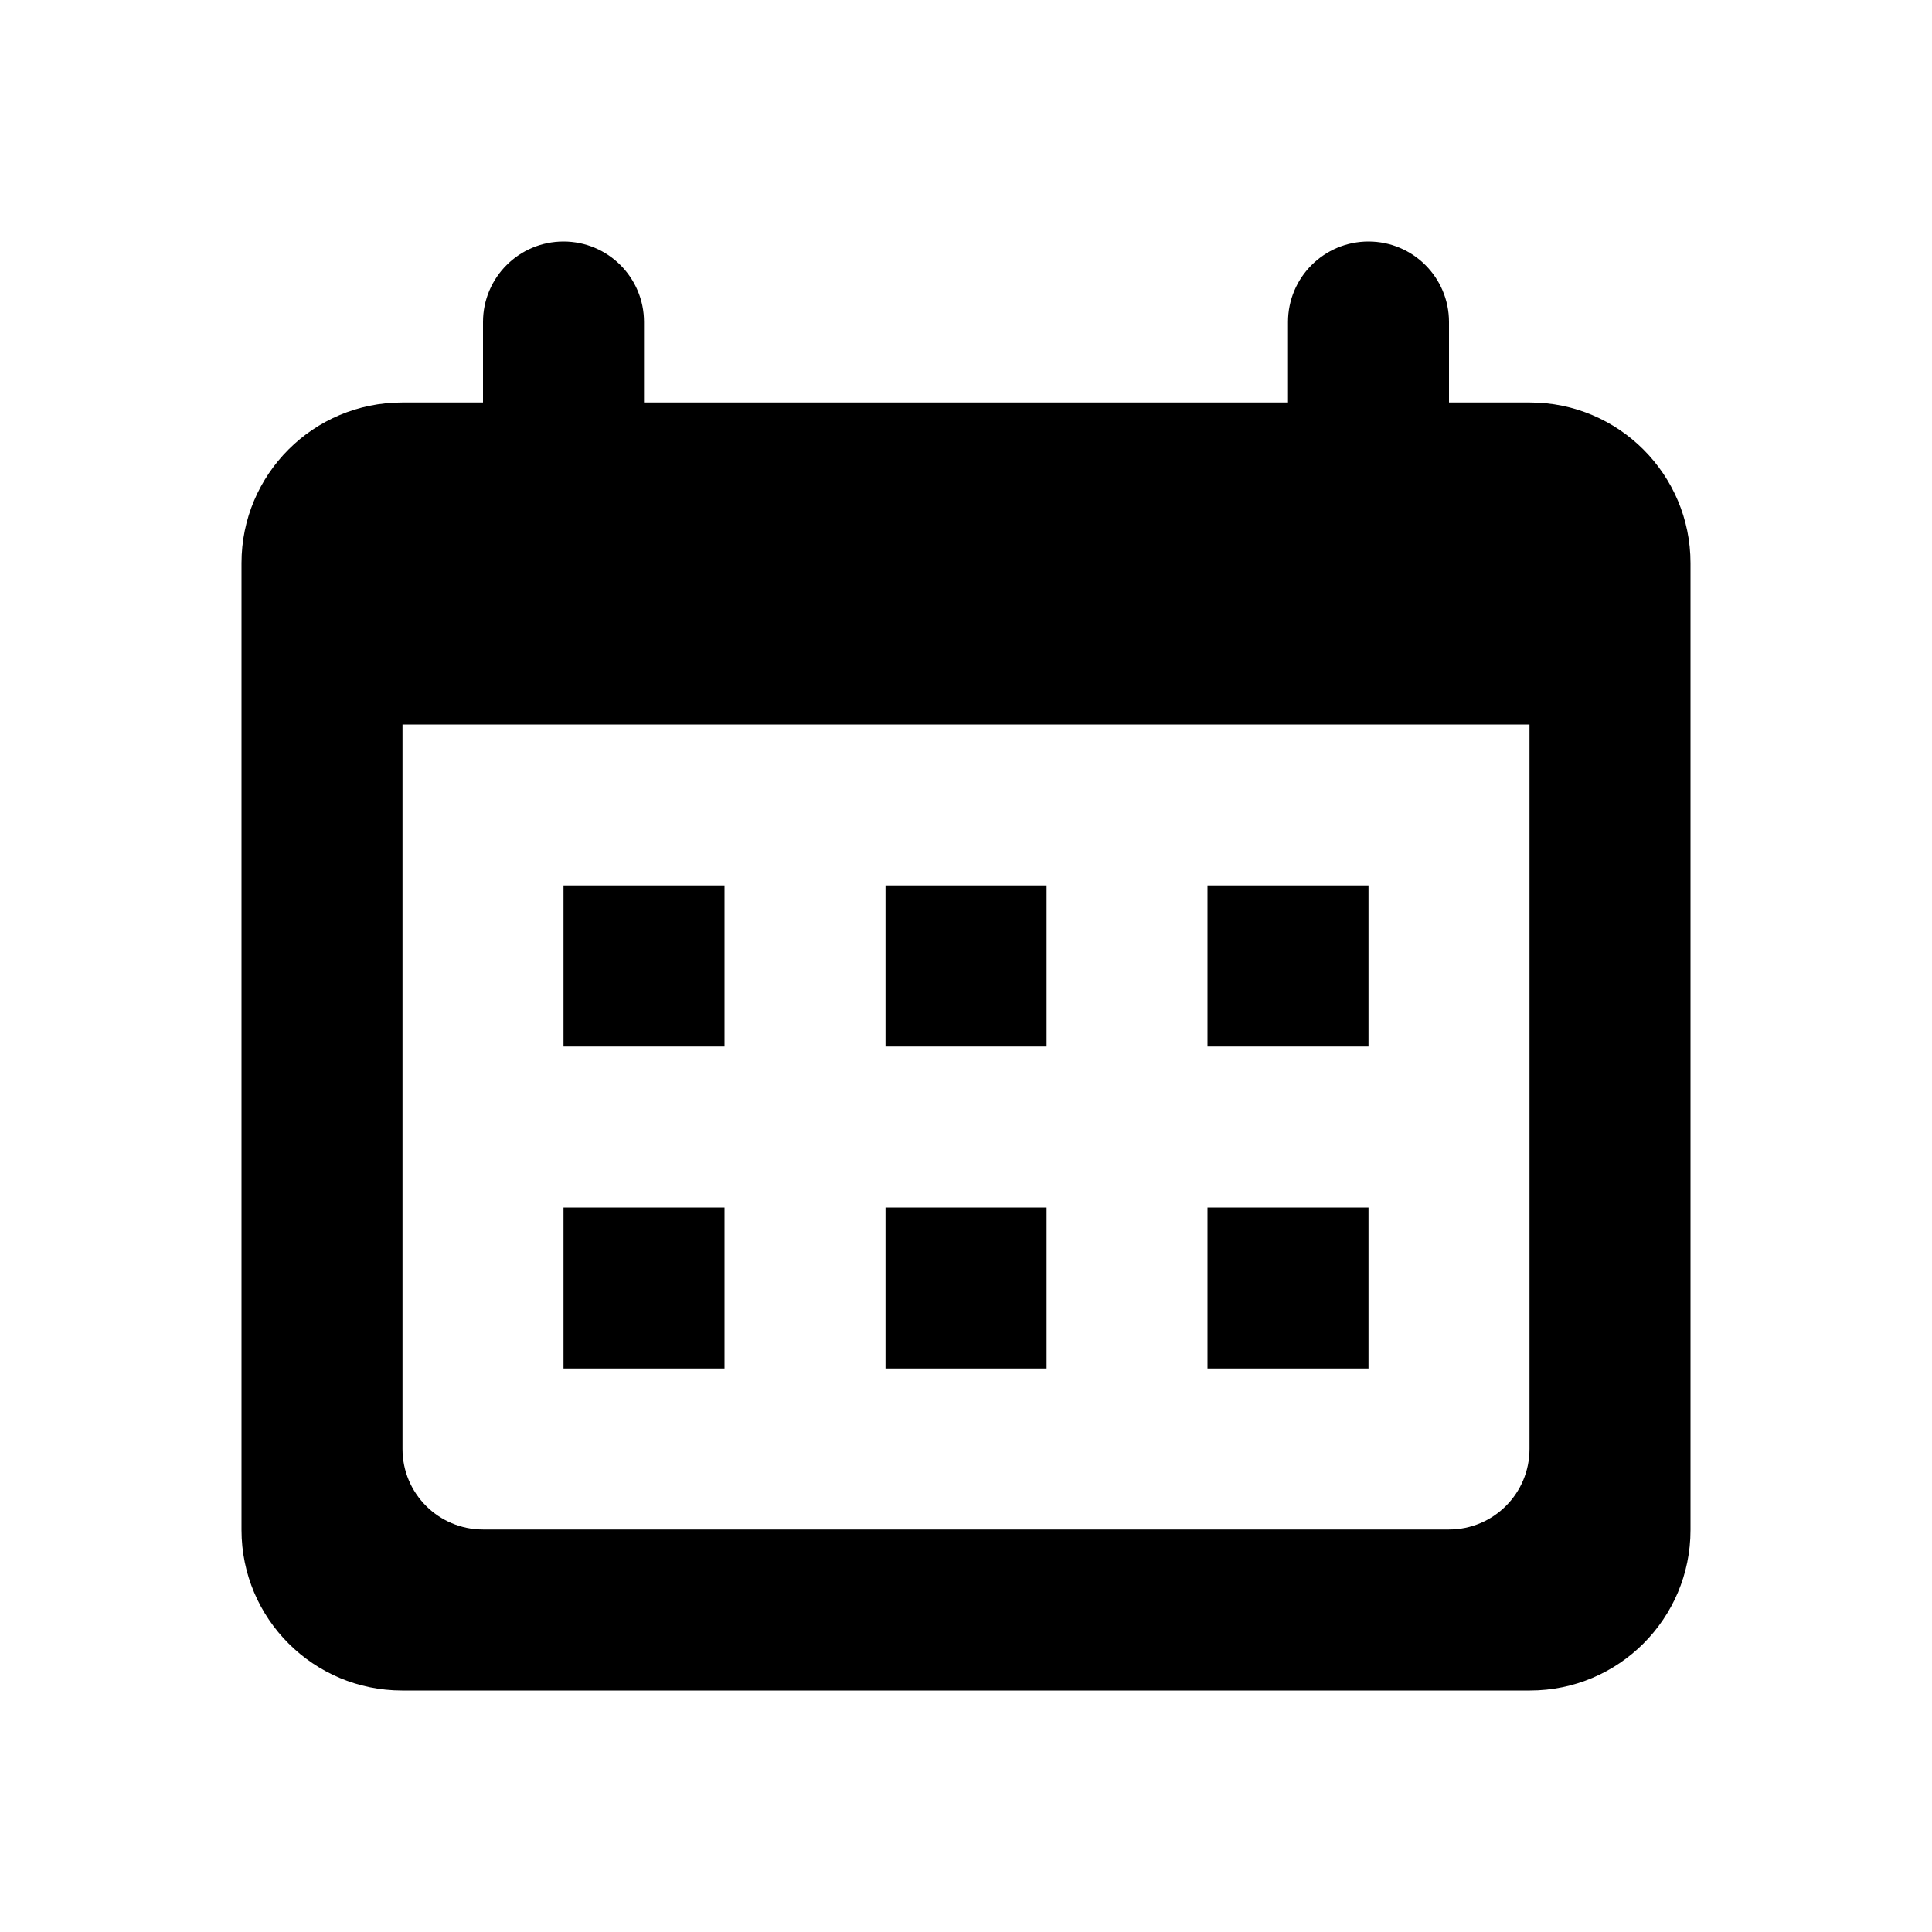
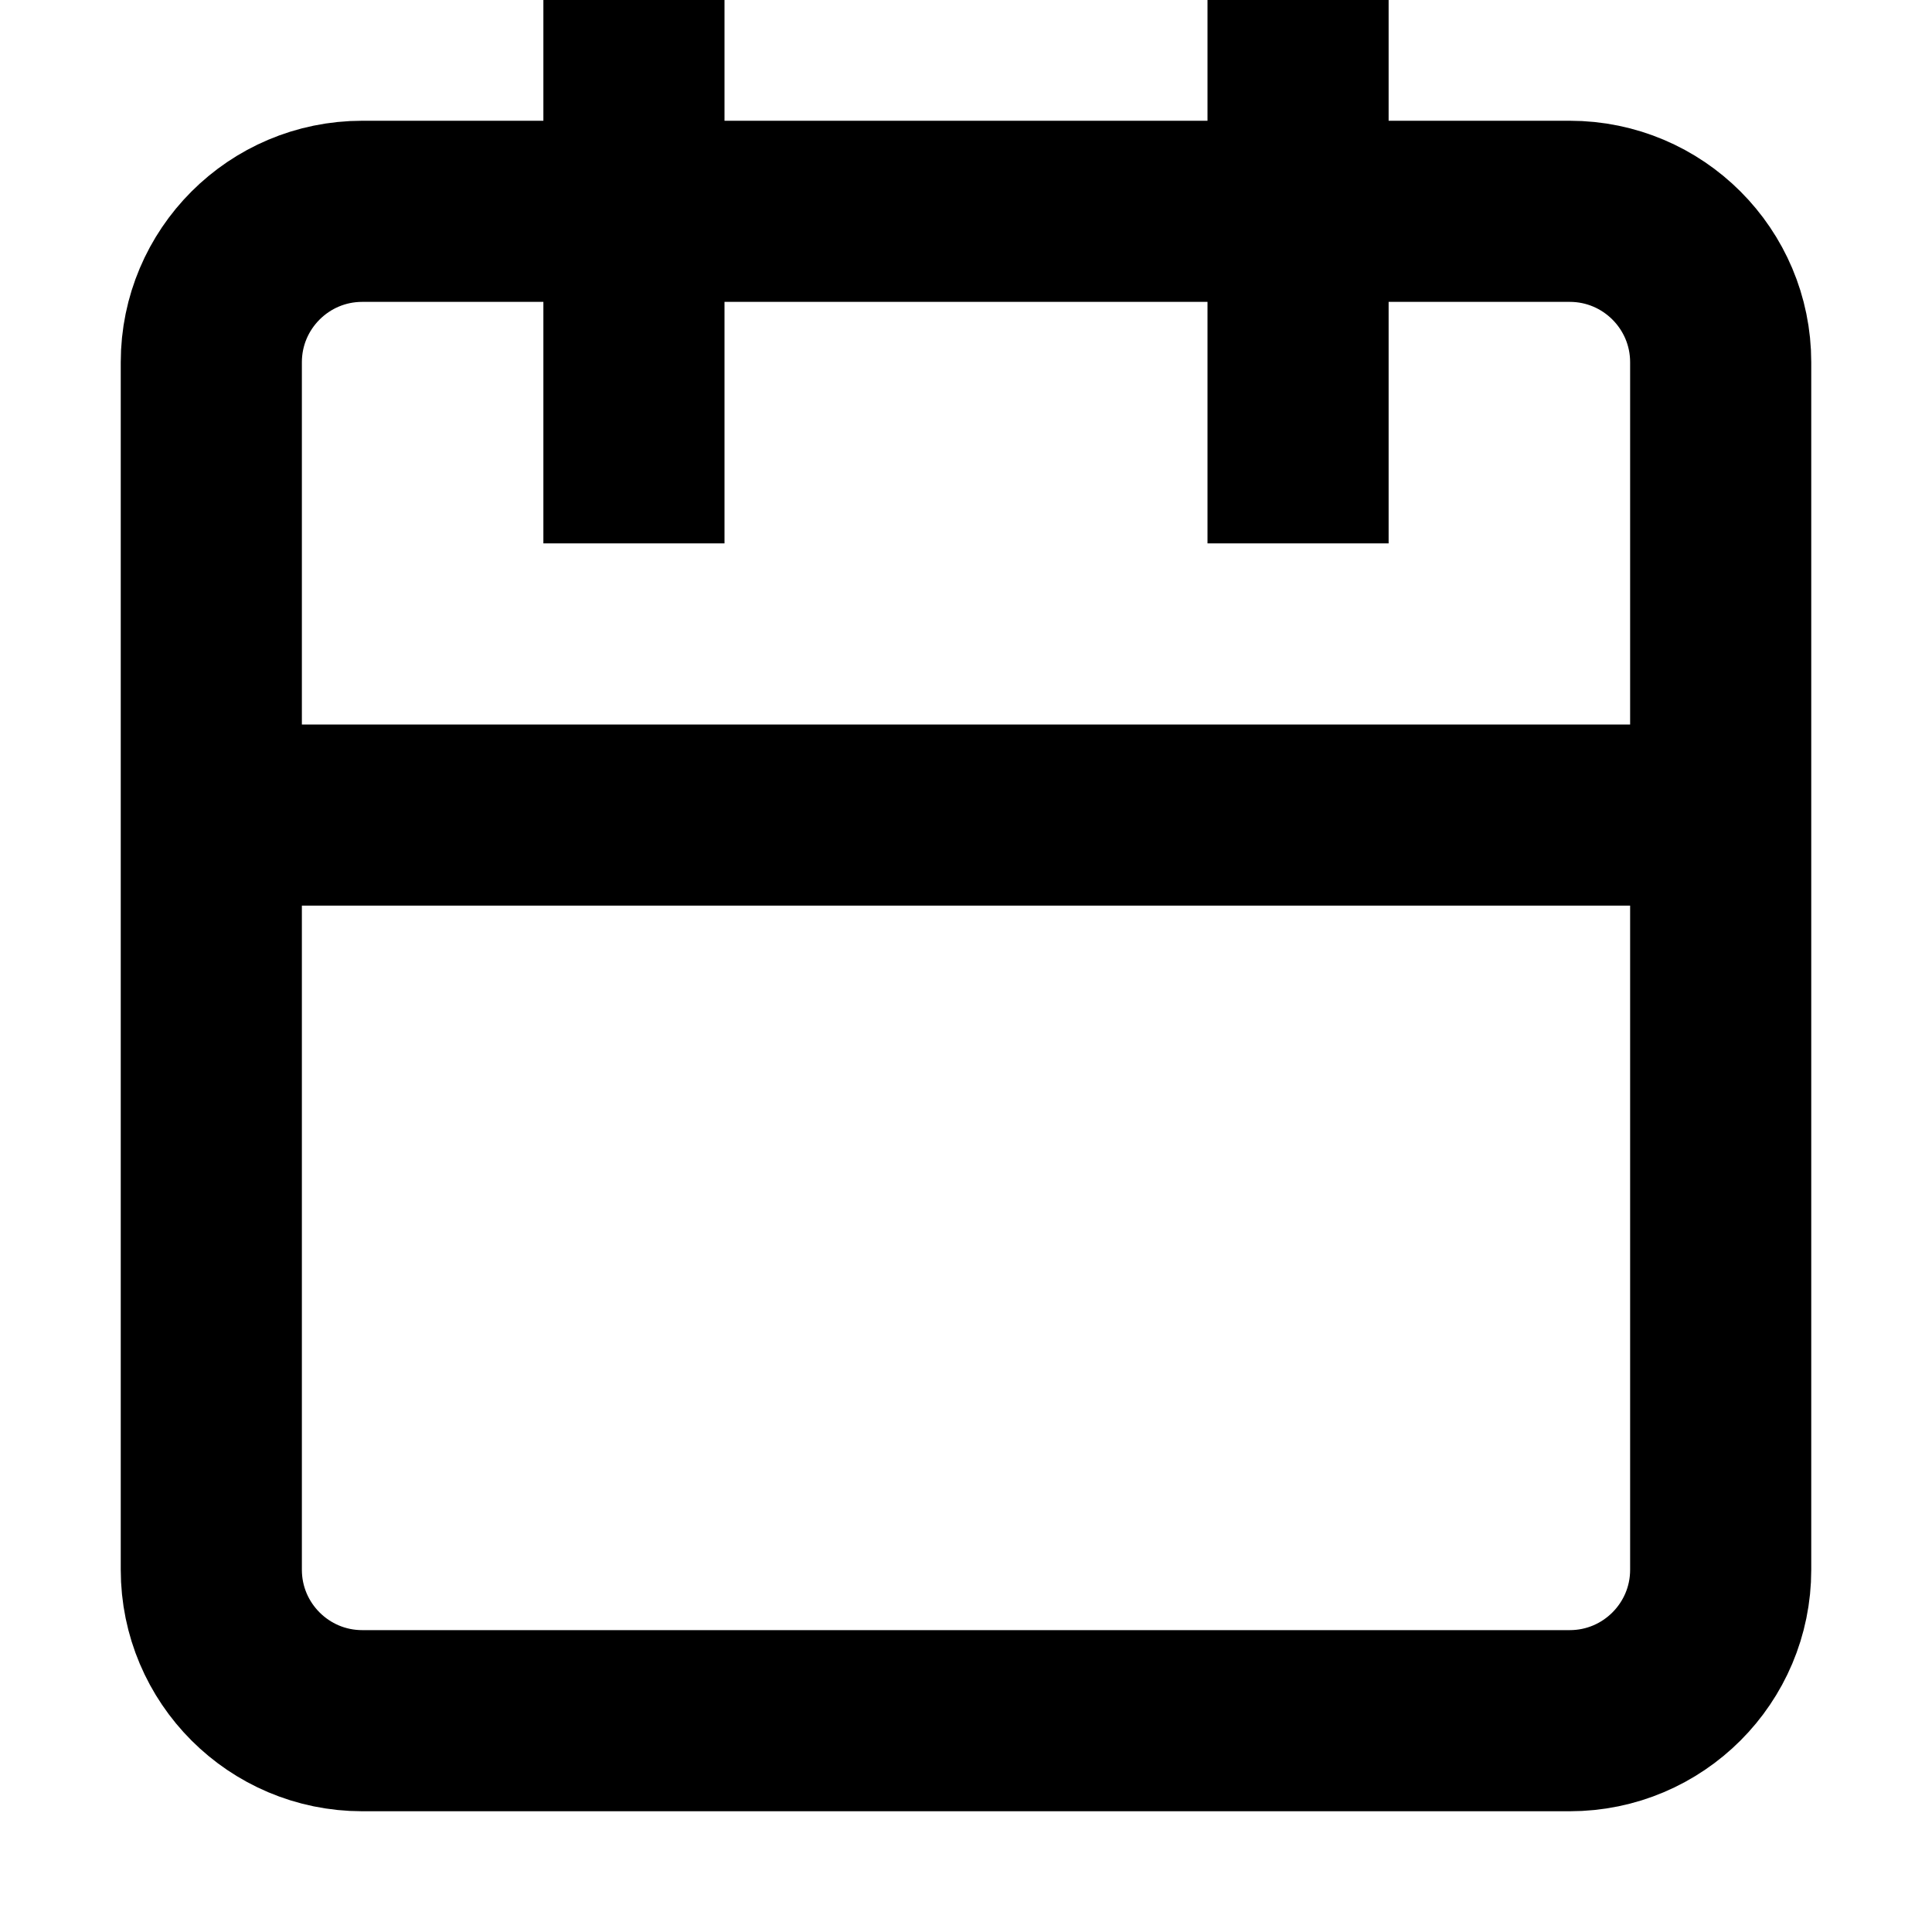
- <svg xmlns="http://www.w3.org/2000/svg" width="16" height="16" viewBox="0 0 24 24" role="presentation">
-   <path d="M4.995 5h14.01C20.107 5 21 5.895 21 6.994v12.012A1.994 1.994 0 0119.005 21H4.995A1.995 1.995 0 013 19.006V6.994C3 5.893 3.892 5 4.995 5zM5 9v9a1 1 0 001 1h12a1 1 0 001-1V9H5zm1-5a1 1 0 012 0v1H6V4zm10 0a1 1 0 012 0v1h-2V4zm-9 9v-2.001h2V13H7zm8 0v-2.001h2V13h-2zm-4 0v-2.001h2.001V13H11zm-4 4v-2h2v2H7zm4 0v-2h2.001v2H11zm4 0v-2h2v2h-2z" fill="currentColor" fill-rule="evenodd" />
+ <svg xmlns="http://www.w3.org/2000/svg" width="16" height="16" fill="none" viewBox="0 0 16 16" role="presentation">
+   <path stroke="currentcolor" stroke-width="1.5" d="M1.75 6.75V13c0 .69.56 1.25 1.25 1.25h10c.69 0 1.25-.56 1.25-1.25V6.75m-12.5 0V3c0-.69.56-1.25 1.25-1.25h2.25m-3.5 5h12.5m0 0V3c0-.69-.56-1.25-1.25-1.25h-2.25m-5.5 0V0m0 1.75V4.5m0-2.75h5.5m0 0V0m0 1.75V4.5" />
</svg>
